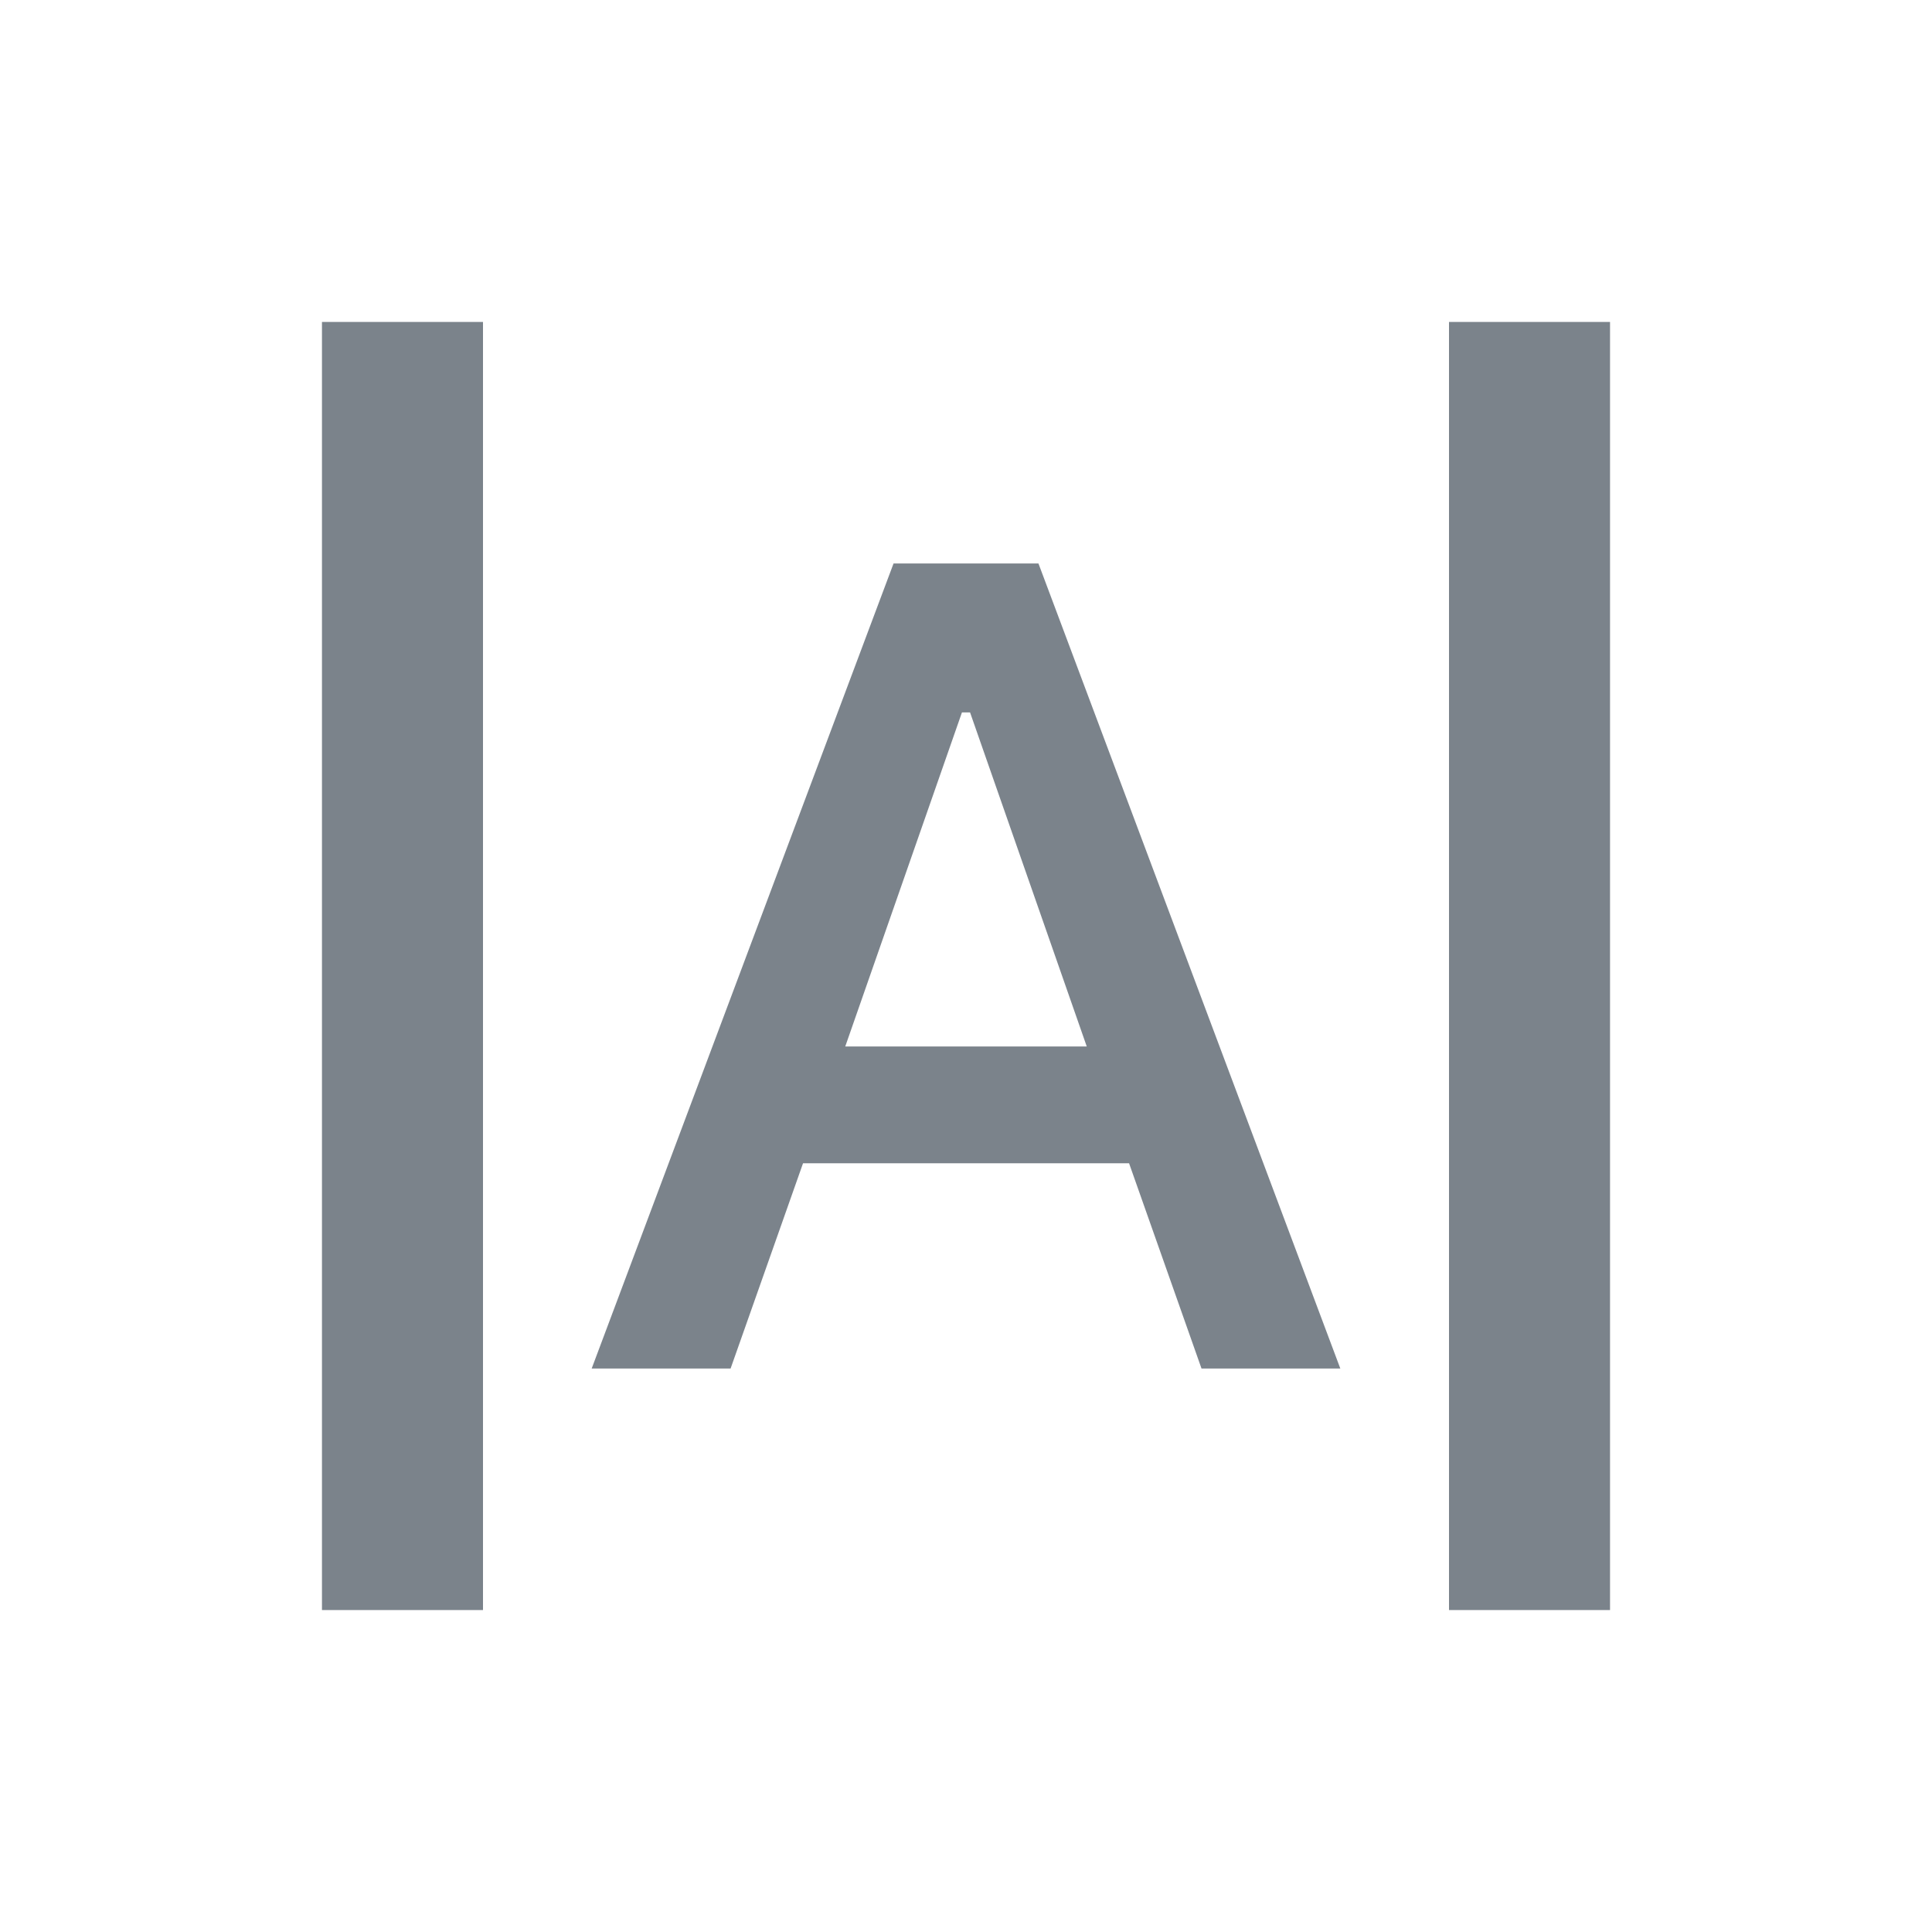
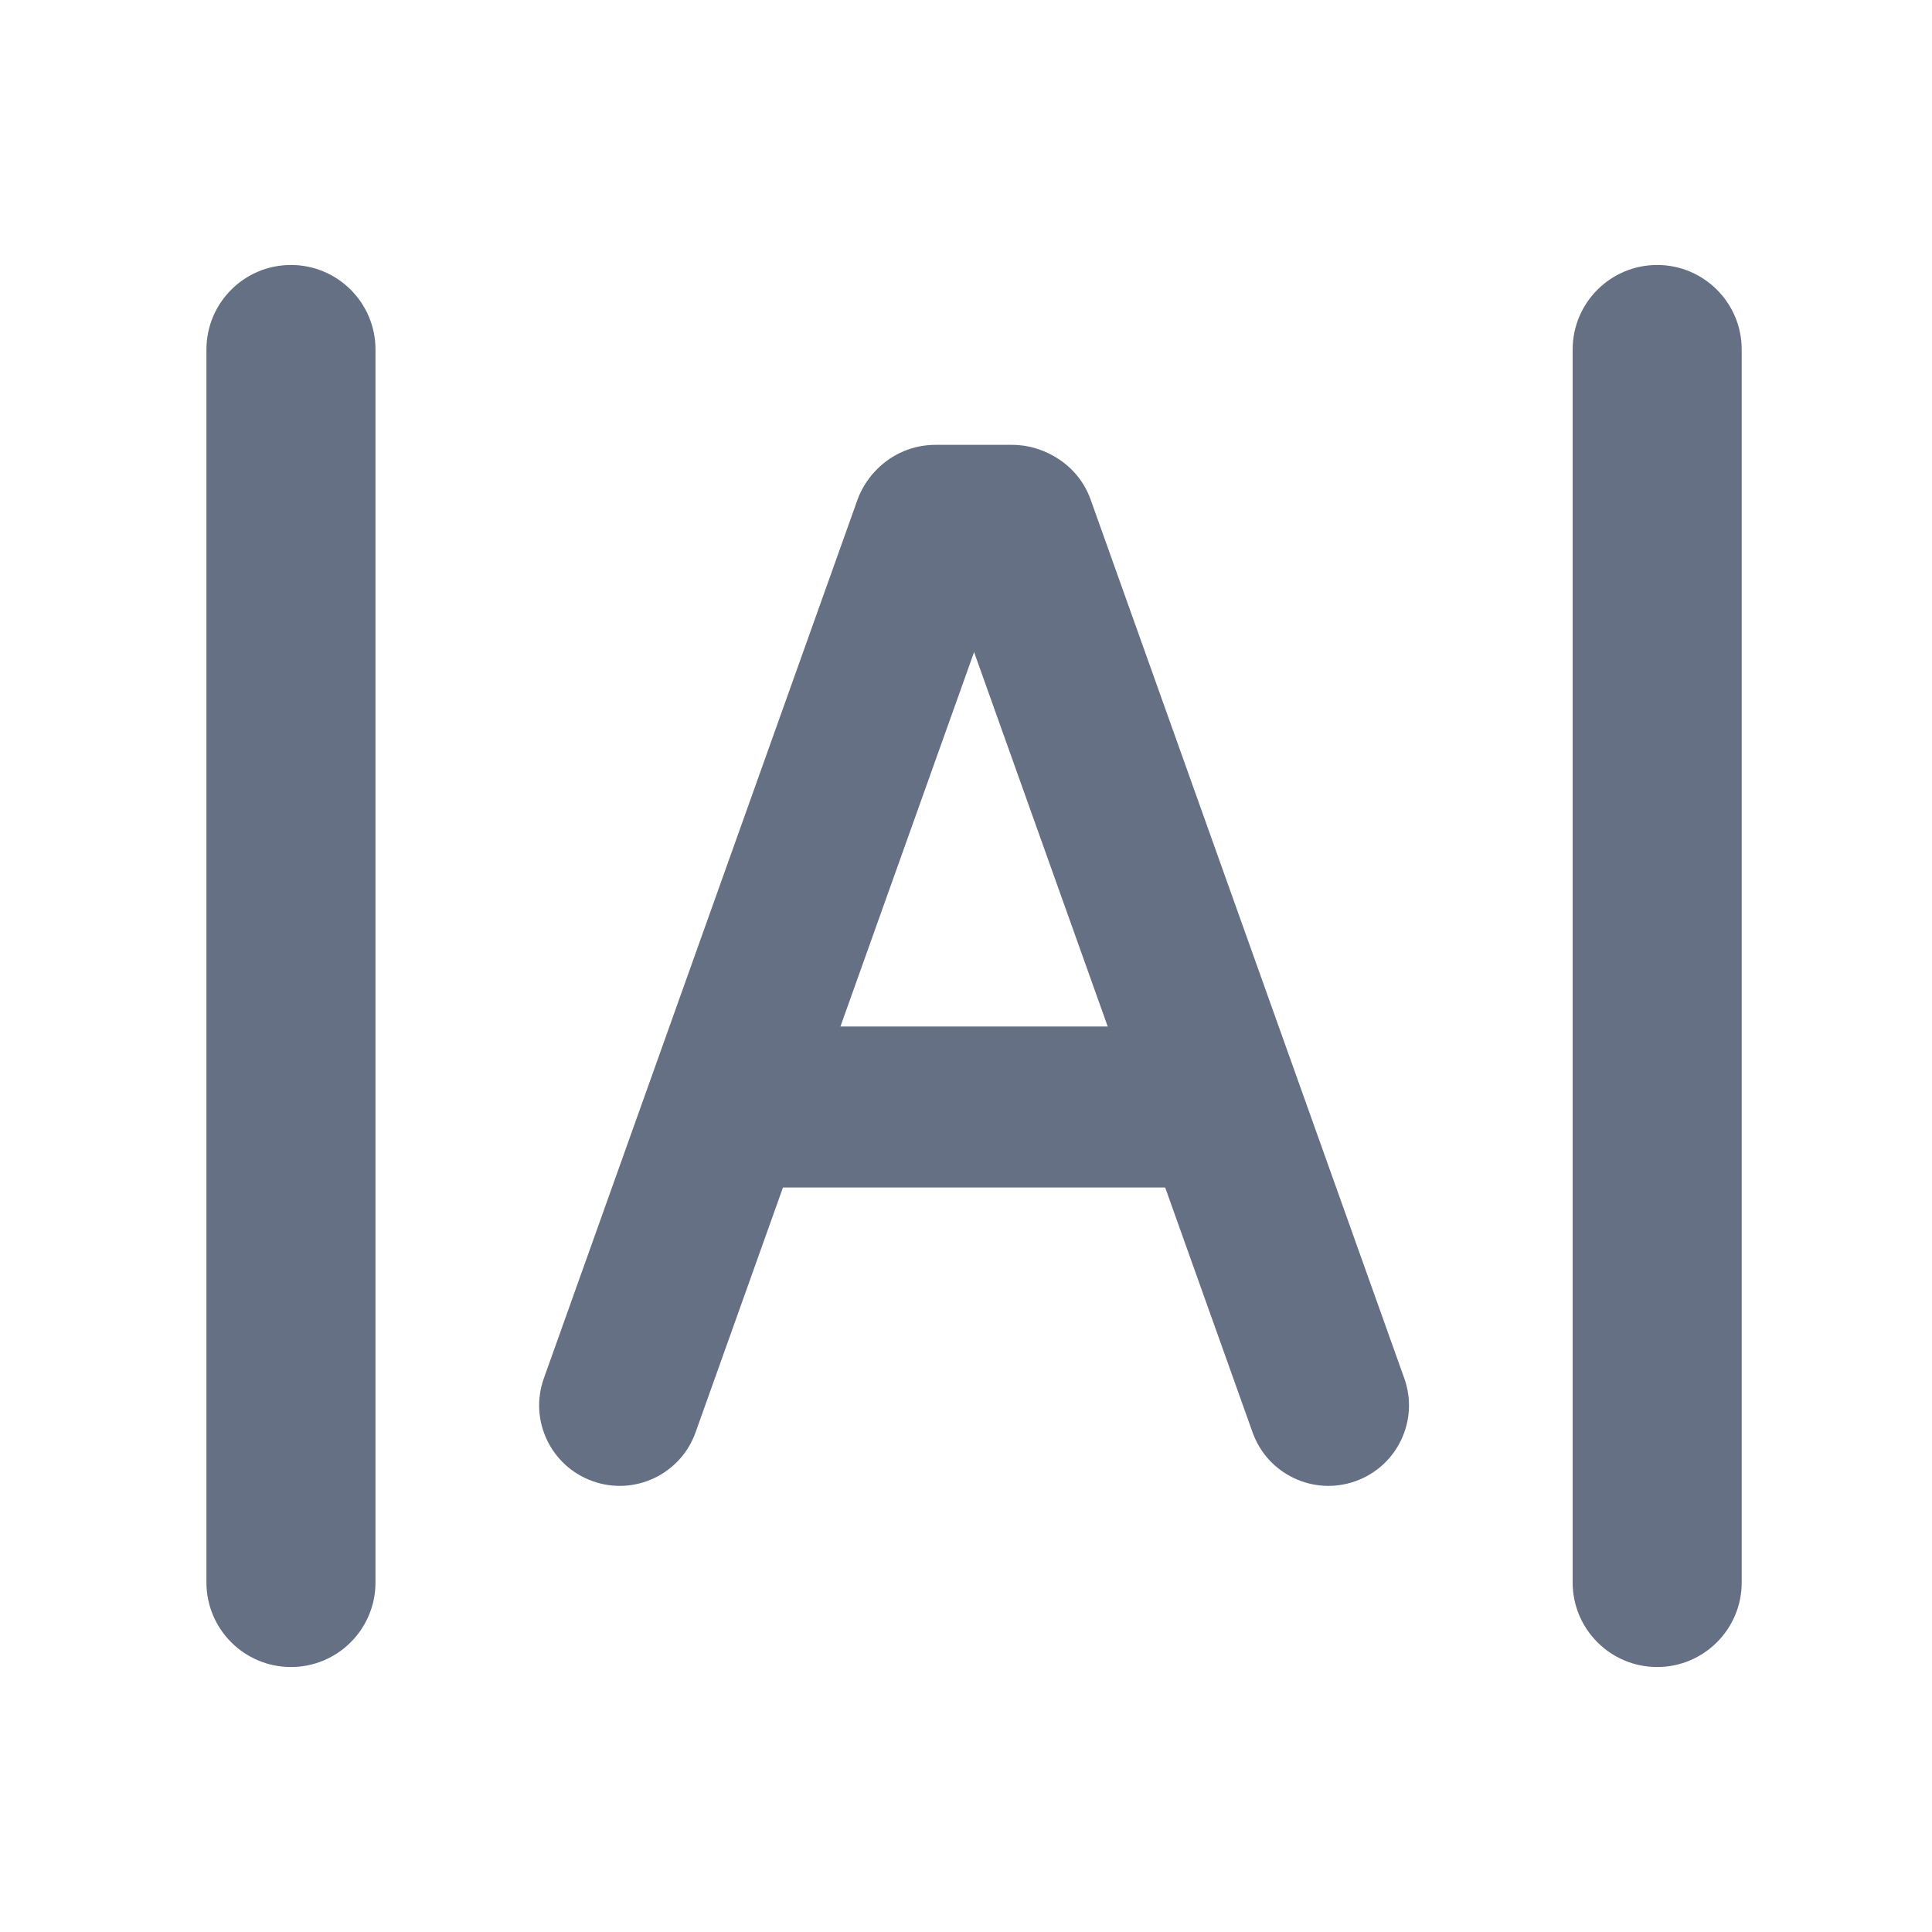
- <svg xmlns="http://www.w3.org/2000/svg" width="20" height="20" fill="none" viewBox="0 0 20 20">
-   <mask id="mask0_347_767" style="mask-type:alpha" width="20" height="20" x="0" y="0" maskUnits="userSpaceOnUse">
-     <rect width="20" height="20" fill="#D9D9D9" />
-   </mask>
-   <g mask="url(#mask0_347_767)">
-     <path fill="#7B838B" d="M3.333 16.667V3.333H5V16.667H3.333ZM15 16.667V3.333H16.667V16.667H15ZM6.125 14.167L9.25 5.833H10.75L13.875 14.167H12.438L11.688 12.042H8.313L7.563 14.167H6.125ZM8.75 10.833H11.25L10.042 7.375H9.958L8.75 10.833Z" />
-   </g>
+ <svg xmlns="http://www.w3.org/2000/svg" width="20" height="20" viewBox="0 0 20 20" fill="none">
+   <path d="M2.137 3.618C2.137 3.135 2.529 2.743 3.012 2.743C3.495 2.743 3.887 3.135 3.887 3.618V16.382C3.887 16.865 3.495 17.257 3.012 17.257C2.529 17.257 2.137 16.865 2.137 16.382V3.618Z" fill="#667085" />
+   <path d="M16.28 3.618C16.28 3.135 16.672 2.743 17.155 2.743C17.638 2.743 18.03 3.135 18.03 3.618V16.382C18.03 16.865 17.638 17.257 17.155 17.257C16.672 17.257 16.28 16.865 16.28 16.382V3.618Z" fill="#667085" />
+   <path d="M8.874 5.181C9.029 4.748 9.506 4.522 9.939 4.676C10.372 4.831 10.598 5.308 10.444 5.741L7.2 14.829C7.045 15.262 6.568 15.488 6.135 15.333C5.701 15.178 5.475 14.702 5.63 14.268L8.874 5.181Z" fill="#667085" />
+   <path d="M11.29 5.171C11.135 4.738 10.658 4.512 10.225 4.667C9.791 4.822 9.565 5.298 9.72 5.732L12.967 14.829C13.122 15.262 13.599 15.488 14.032 15.333C14.466 15.178 14.692 14.702 14.537 14.268L11.29 5.171Z" fill="#667085" />
+   <path d="M8.832 5.457C8.832 4.987 9.214 4.605 9.684 4.605H10.475C10.945 4.605 11.327 4.987 11.327 5.457C11.327 5.928 10.945 6.309 10.475 6.309H9.684C9.214 6.309 8.832 5.928 8.832 5.457Z" fill="#667085" />
+   <path d="M6.955 11.459C6.955 10.999 7.328 10.626 7.788 10.626H12.379C12.839 10.626 13.212 10.999 13.212 11.459C13.212 11.919 12.839 12.293 12.379 12.293H7.788C7.328 12.293 6.955 11.919 6.955 11.459Z" fill="#667085" />
</svg>
